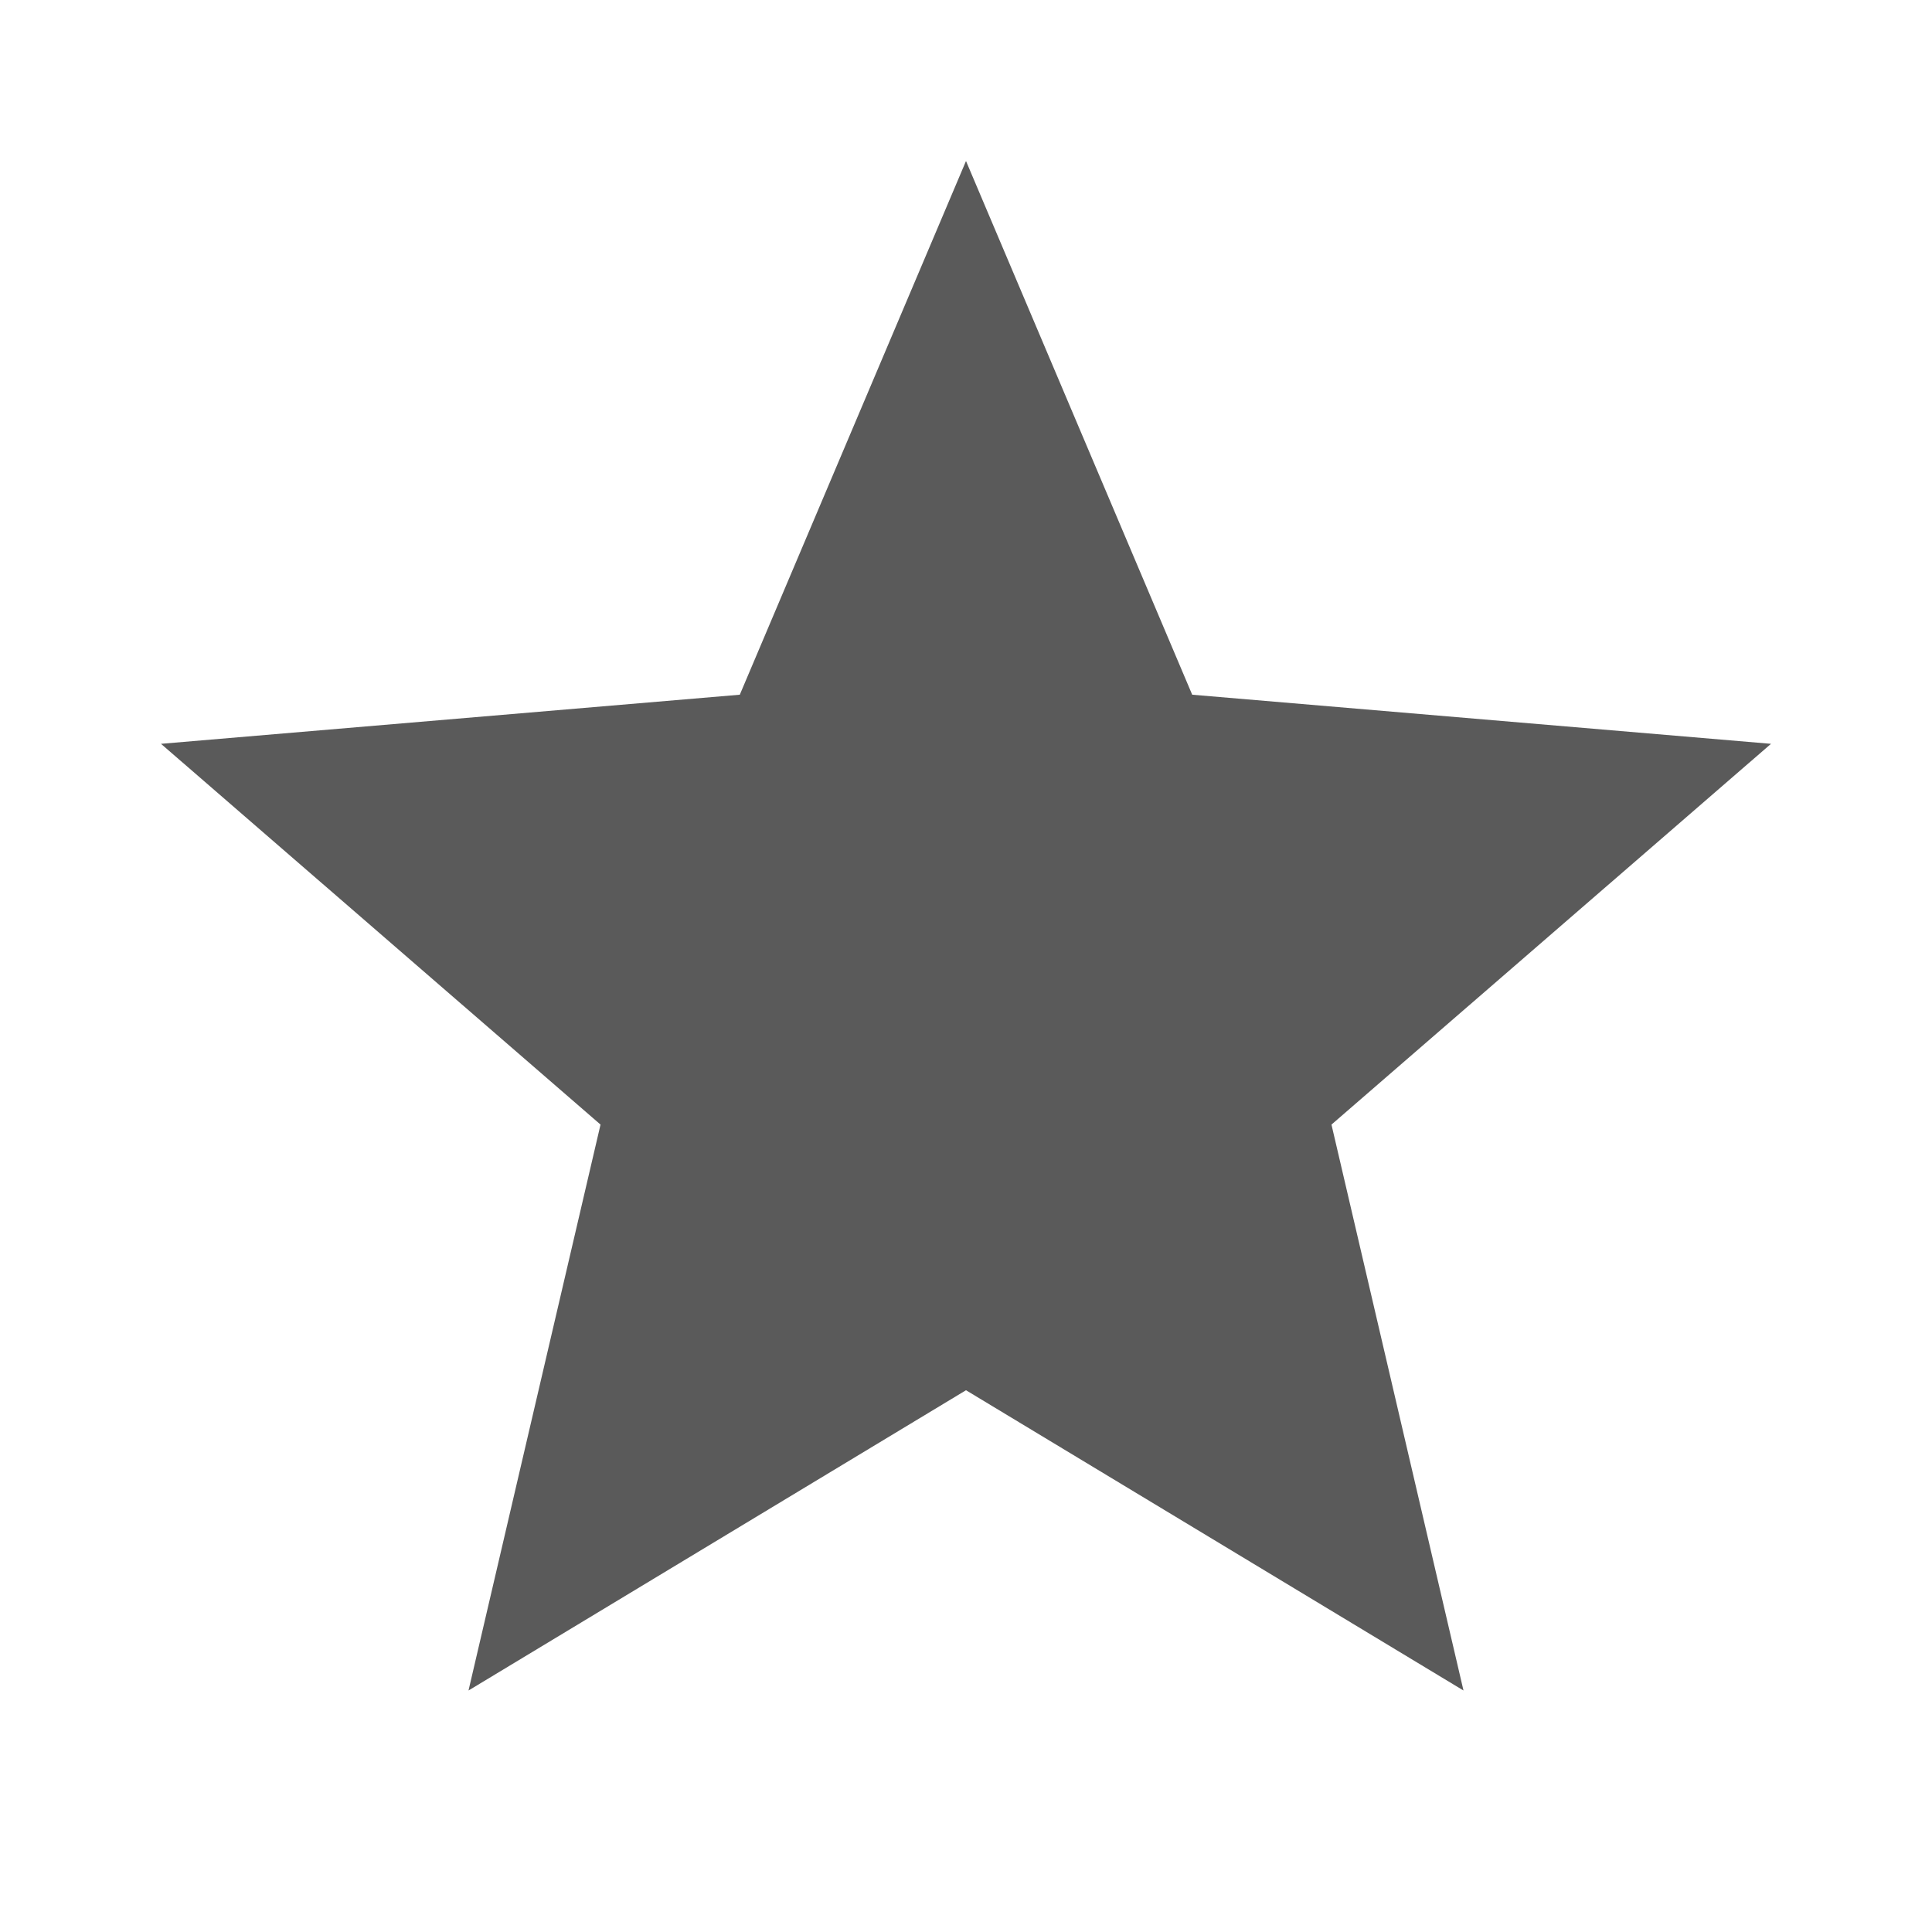
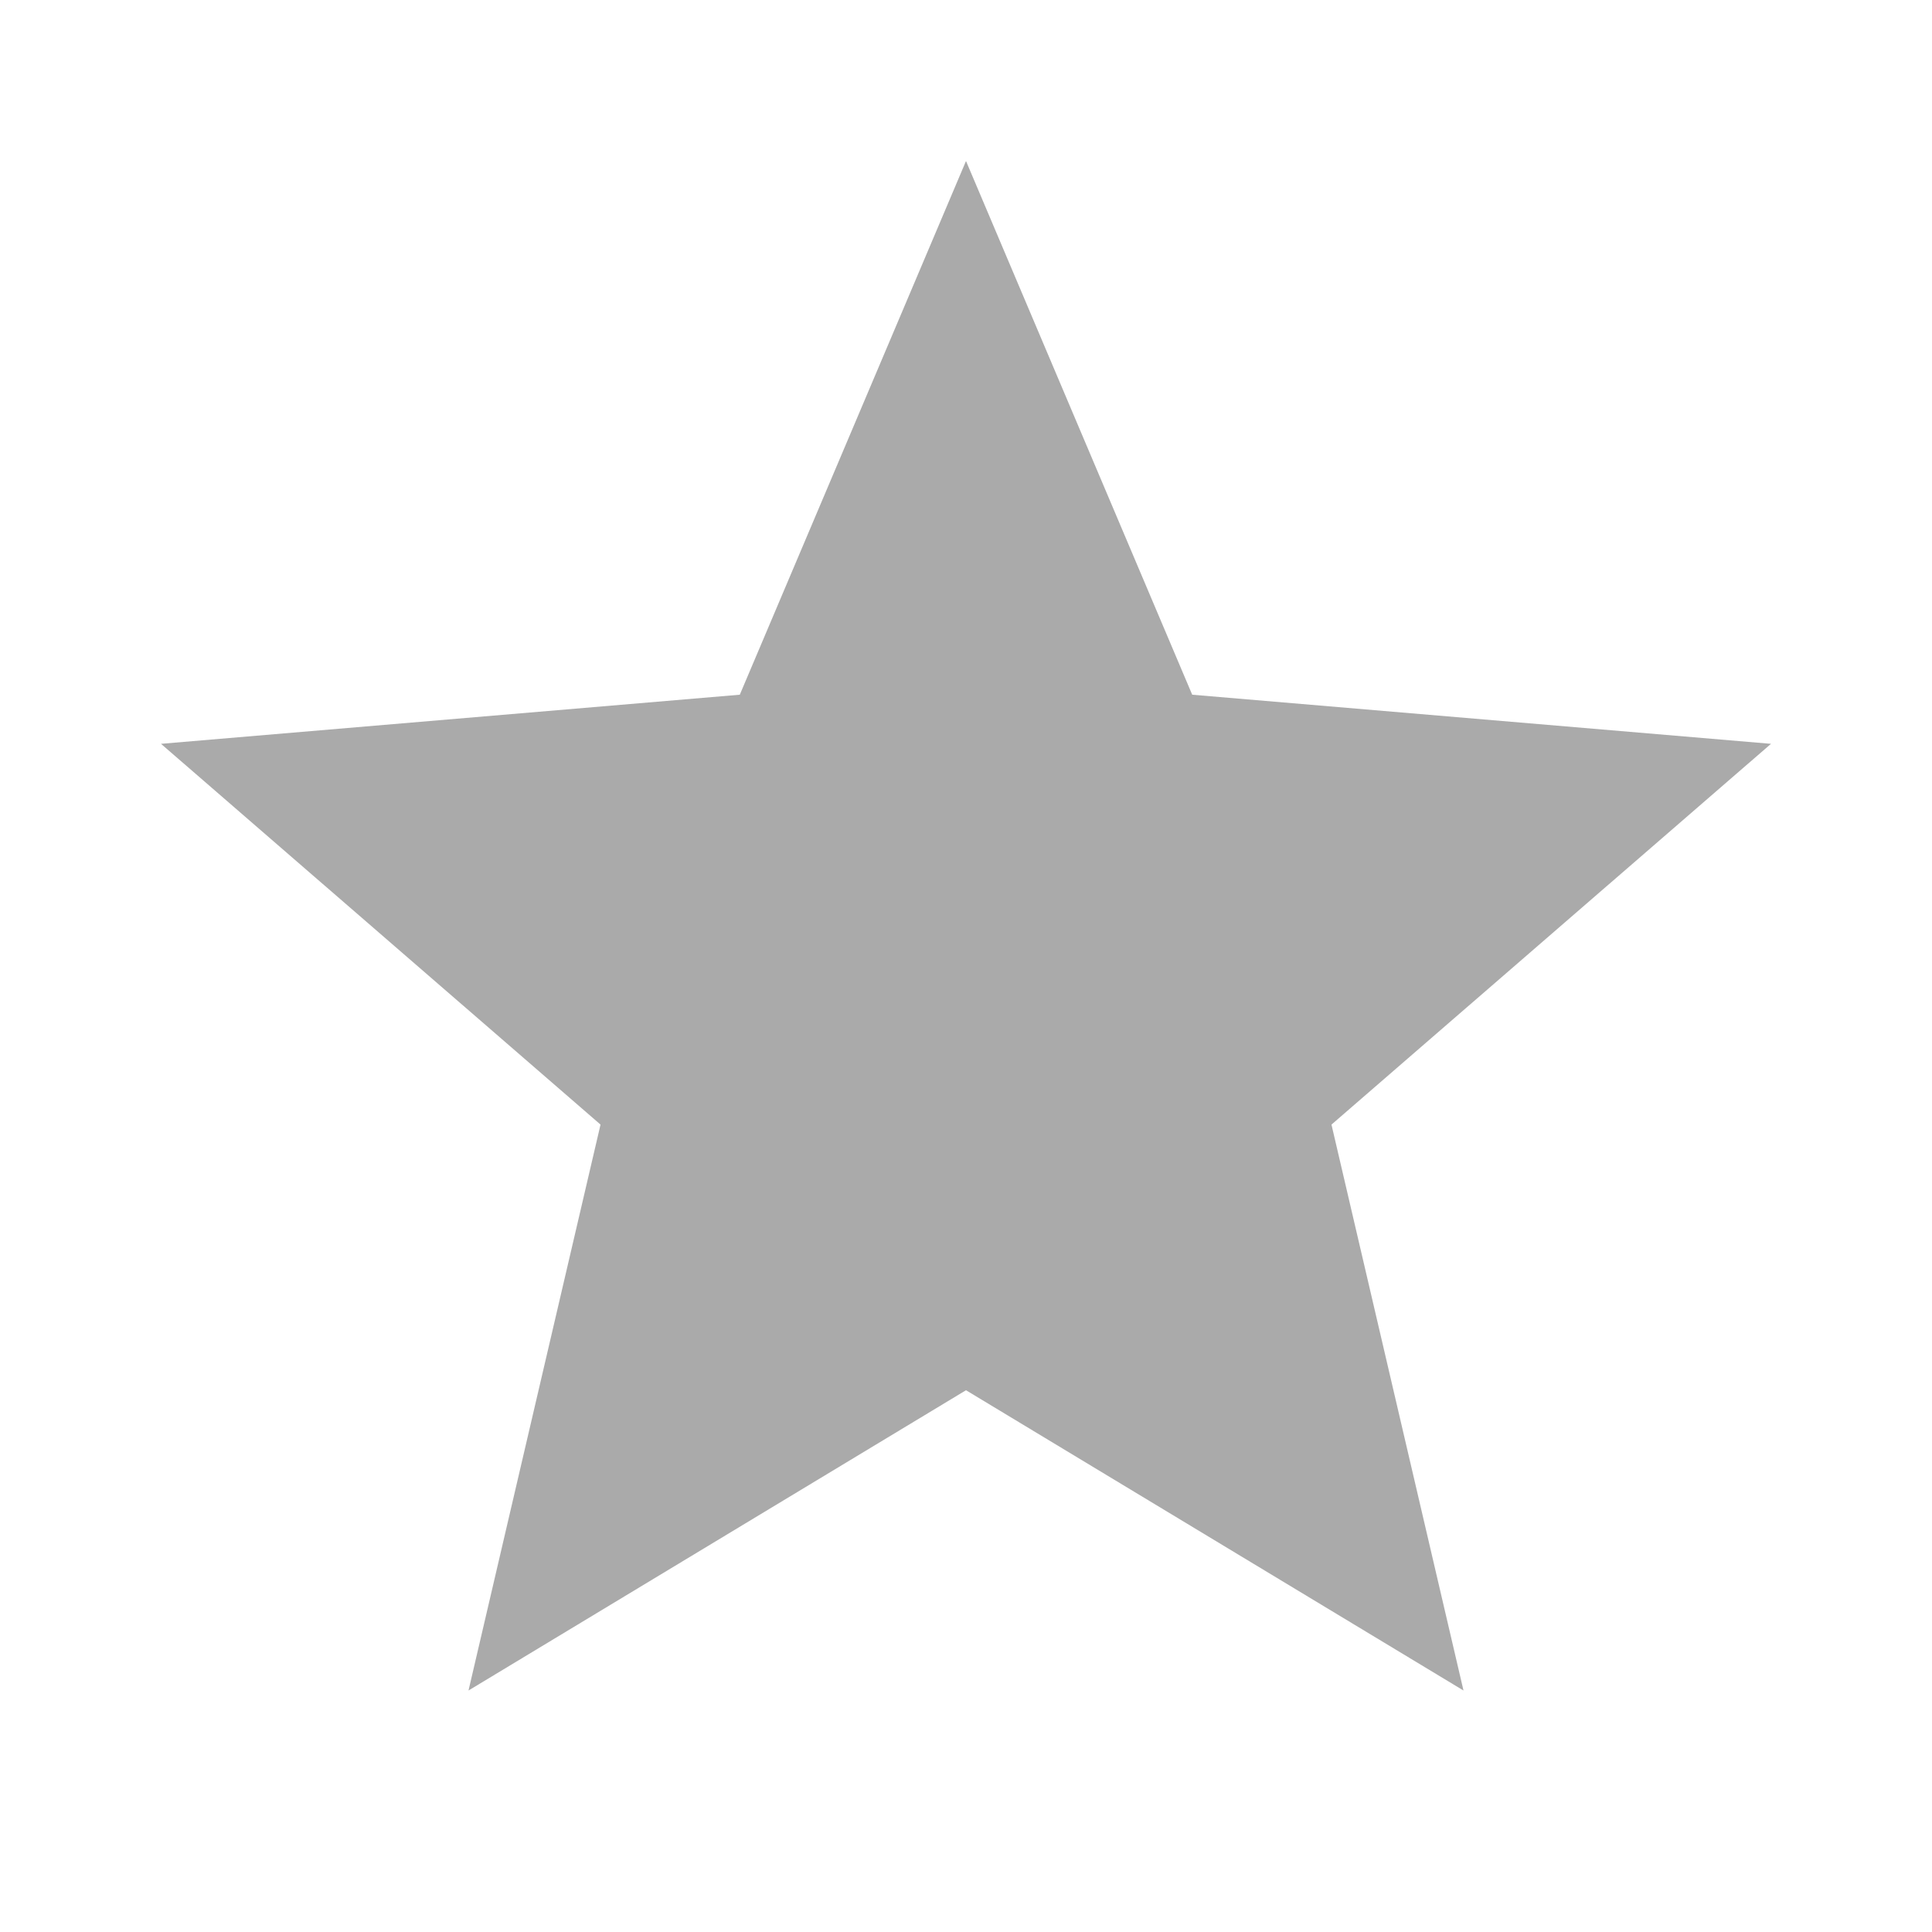
- <svg xmlns="http://www.w3.org/2000/svg" fill="#5a5a5a" height="24" viewBox="0 0 24 24" width="24">
+ <svg xmlns="http://www.w3.org/2000/svg" fill="#aaaaaa" height="24" viewBox="0 0 24 24" width="24">
  <path d="M0 0h24v24H0z" fill="none" />
  <path d="M12 17.27L18.18 21l-1.64-7.03L22 9.24l-7.19-.61L12 2 9.19 8.63 2 9.24l5.46 4.73L5.82 21z" />
  <path d="M0 0h24v24H0z" fill="none" />
</svg>
